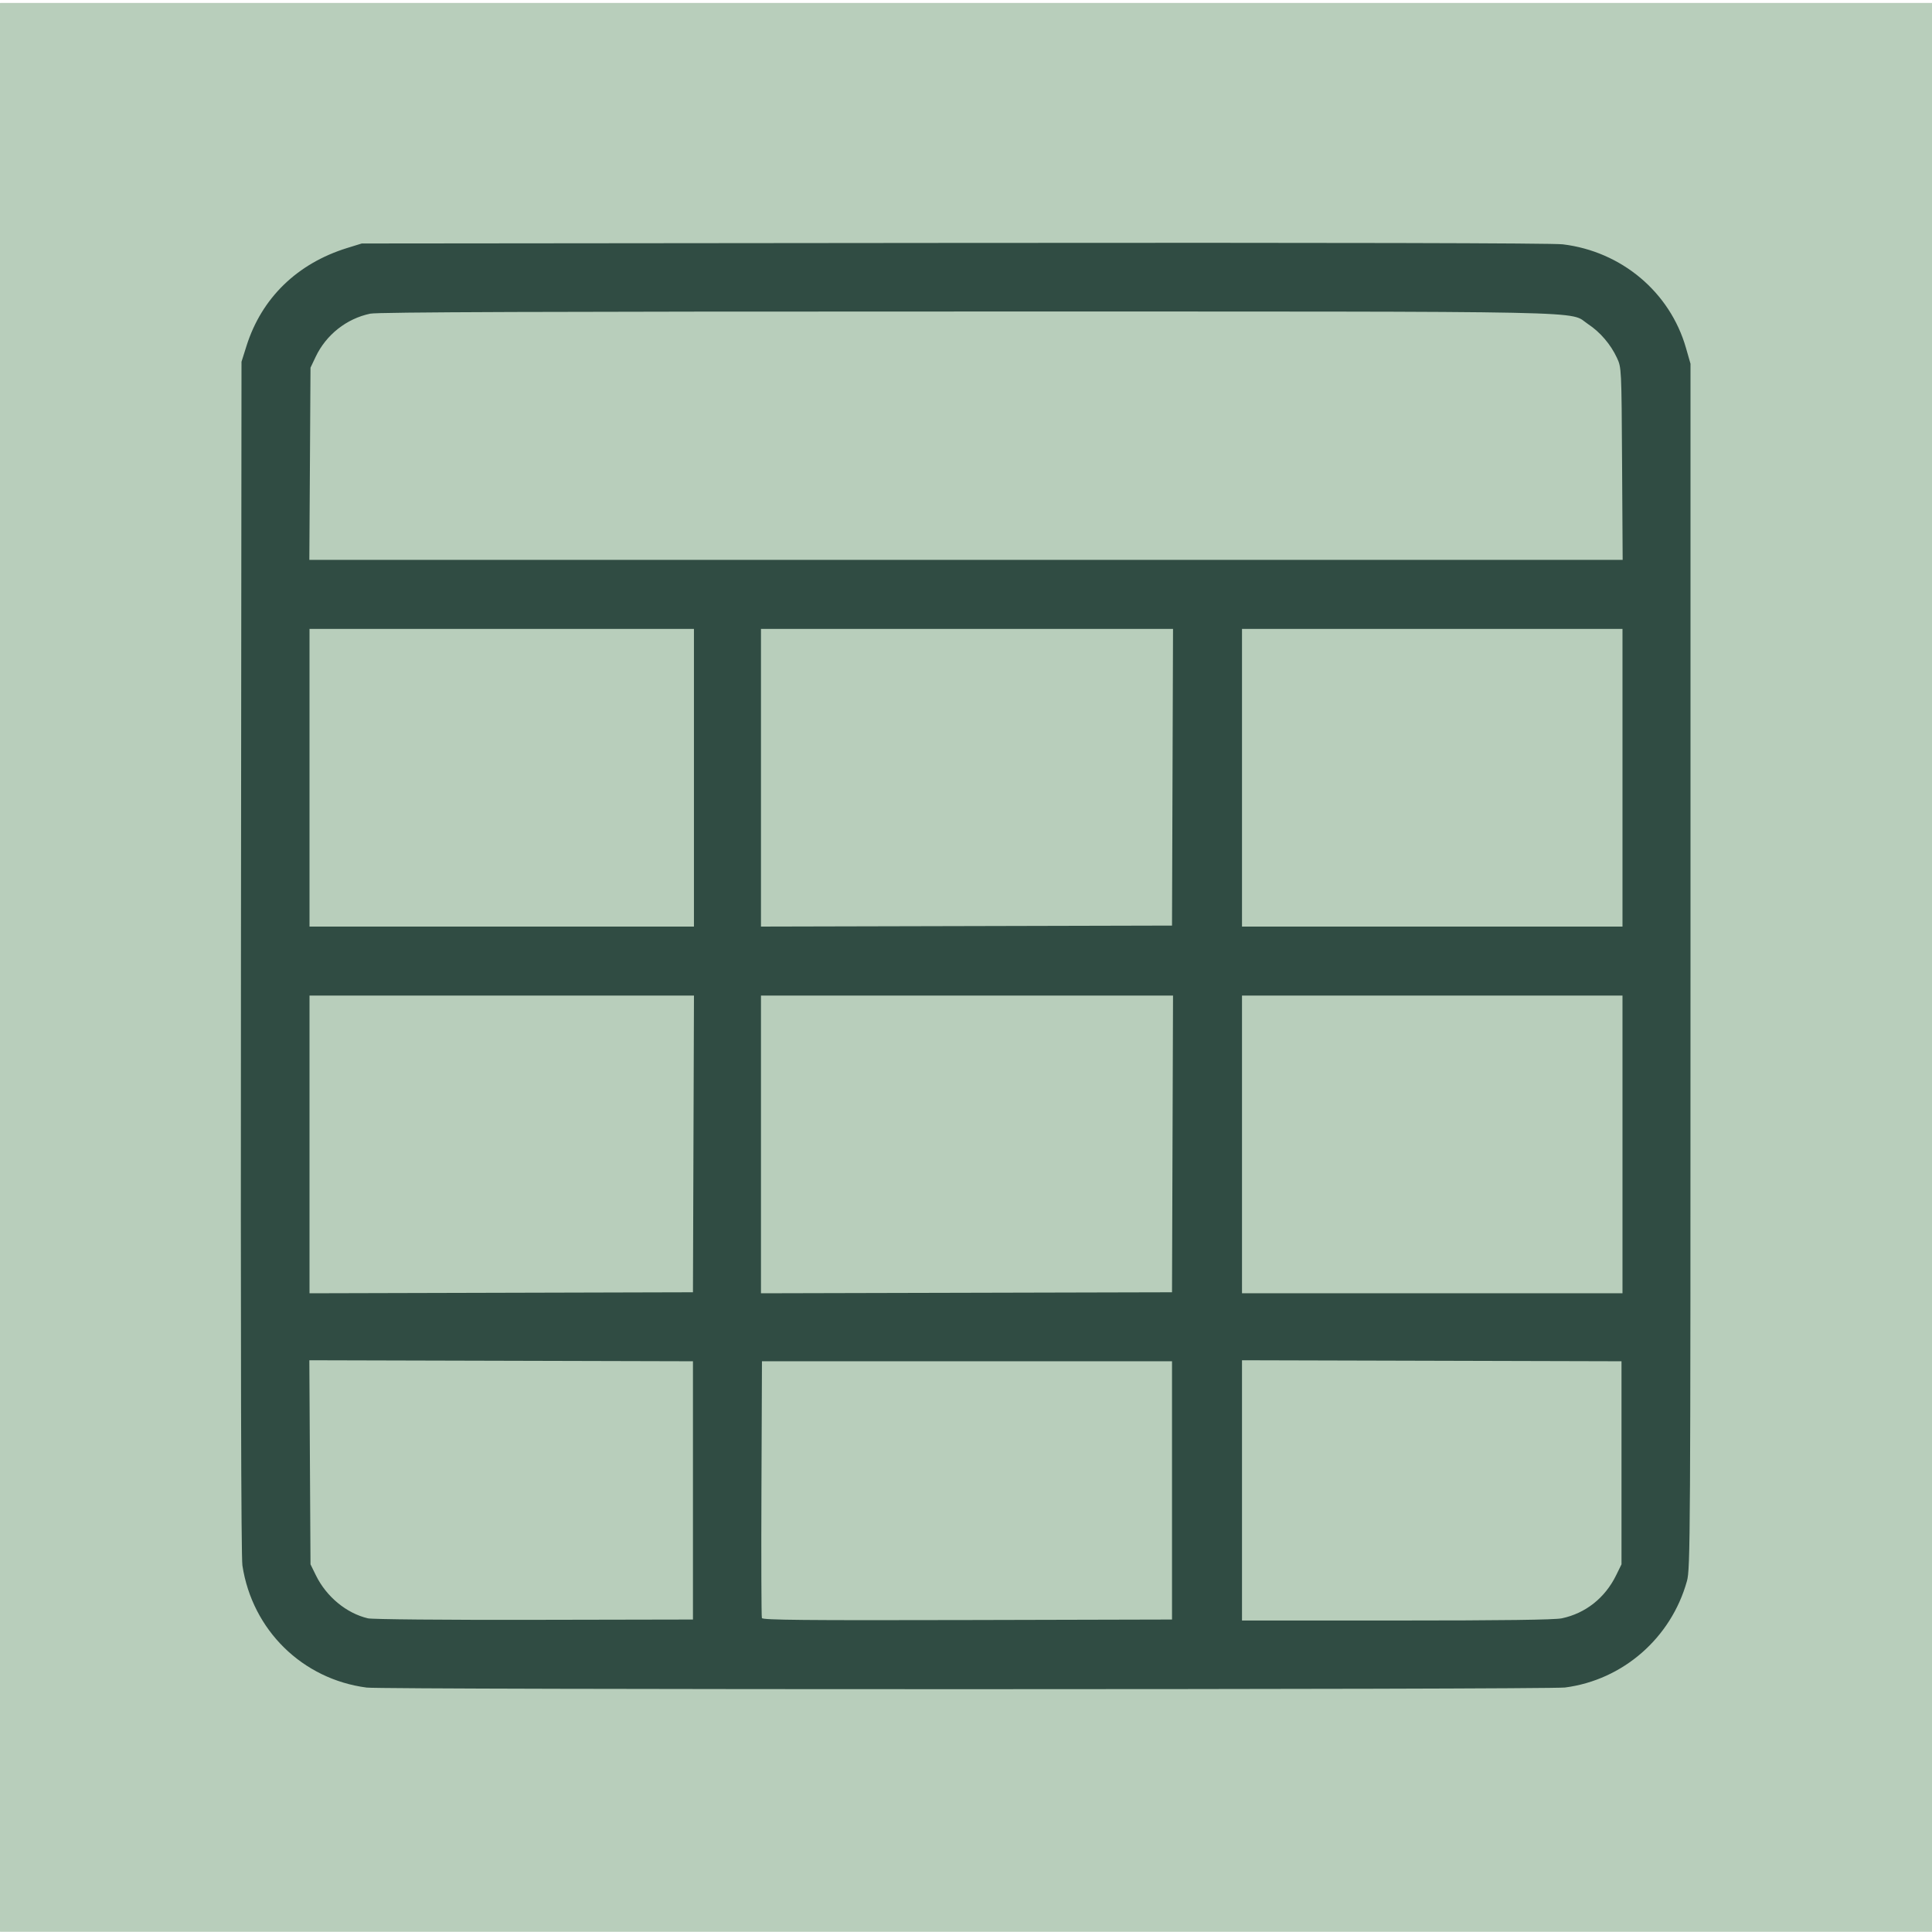
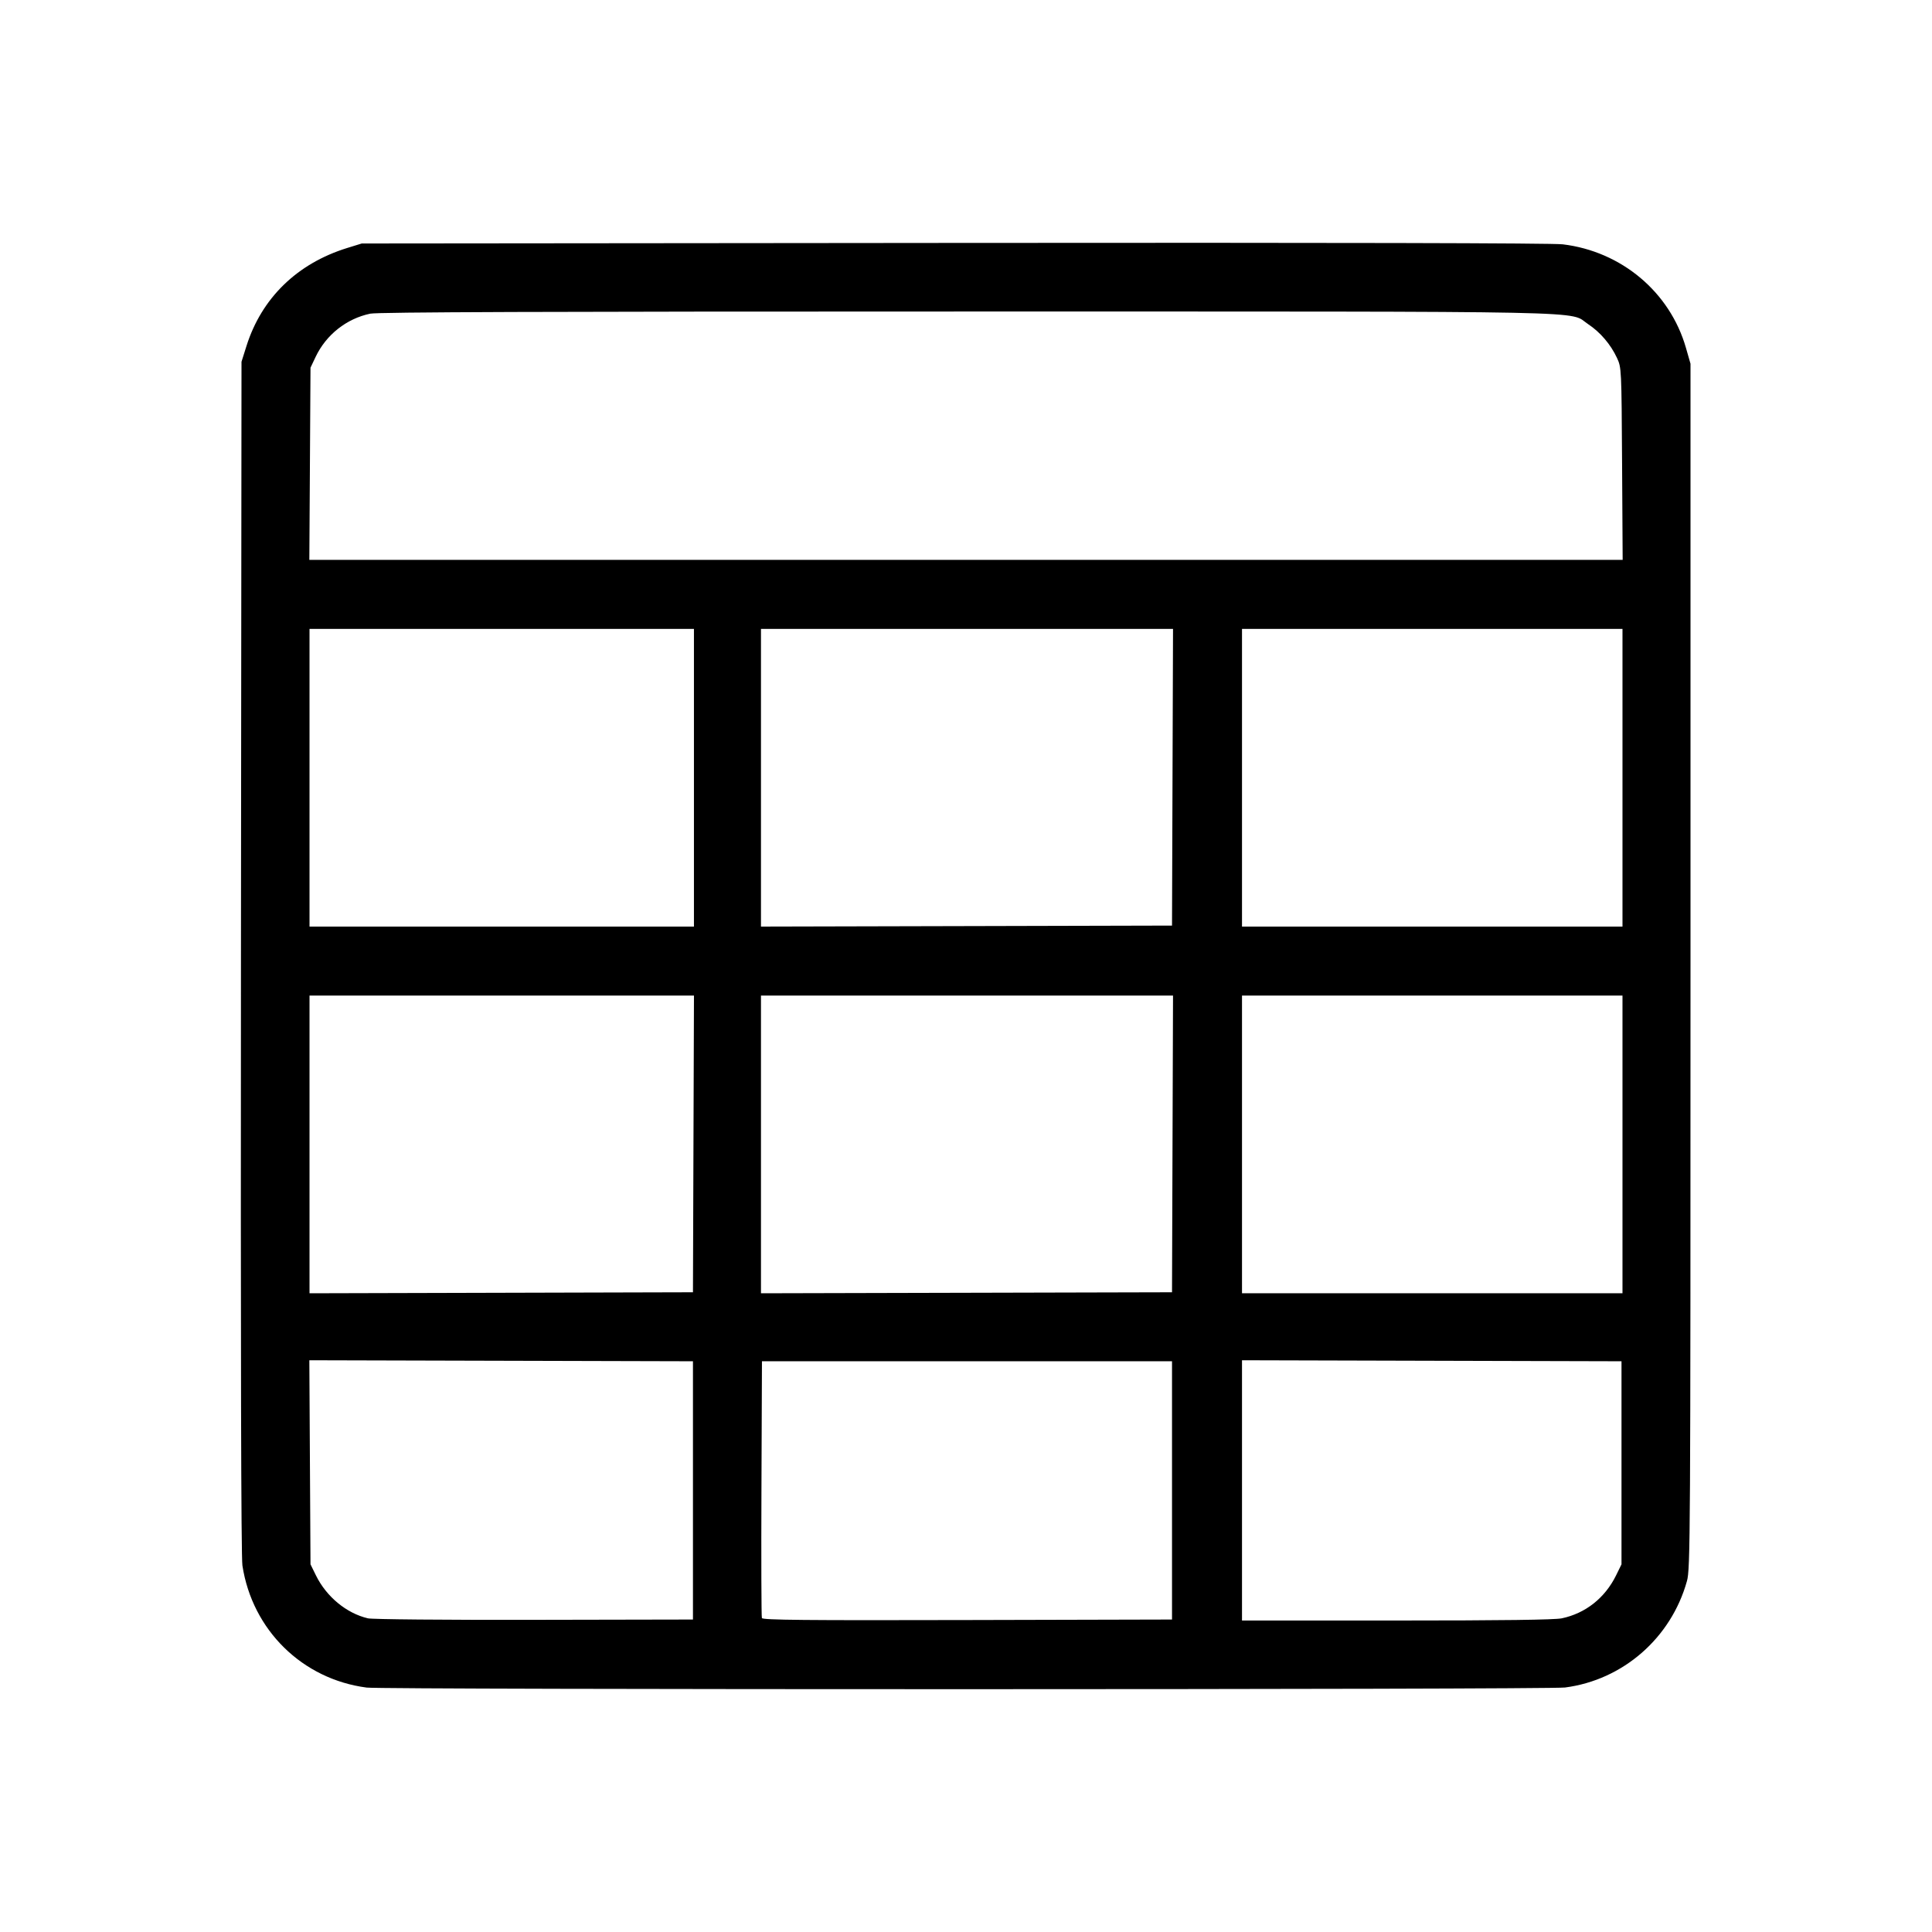
<svg xmlns="http://www.w3.org/2000/svg" version="1.1" id="svg1706" width="156.8" height="156.8" viewBox="0 0 156.8 156.8">
  <defs id="defs1710" />
  <g id="g1712">
-     <rect style="fill:#b8cebb;fill-opacity:1;stroke-width:20.418;paint-order:markers stroke fill" id="rect1835" width="157.151" height="156.546" x="-0.065" y="0.237" ry="0.108" />
-     <path style="fill:#304c43;fill-opacity:1;stroke-width:0.16" d="M 29.76,136.963 C 24.537,136.282 20.475,132.292 19.674,127.056 19.567,126.358 19.527,109.63 19.556,77.68 L 19.6,29.36 20.005,28.078 c 1.228,-3.888 4.111,-6.693 8.172,-7.951 l 1.183,-0.366 48.08,-0.045 c 30.928,-0.029 48.548,0.011 49.391,0.113 4.768,0.574 8.705,3.883 10,8.405 L 137.2,29.52 V 78.4 c 0,46.661 -0.013,48.927 -0.289,49.92 -1.284,4.615 -5.192,8.027 -9.895,8.637 -1.375,0.178 -95.889,0.184 -97.256,0.006 z M 56.24,120.96 v -10.48 l -15.567,-0.041 -15.567,-0.041 0.047,8.281 0.047,8.281 0.442,0.9 c 0.851,1.731 2.474,3.072 4.217,3.483 0.353,0.083 6.181,0.136 13.501,0.122 L 56.24,131.44 Z m 38.88,0 V 110.48 H 78.48 61.84 l -0.041,10.32 c -0.023,5.676 -0.007,10.41 0.035,10.521 0.061,0.16 3.482,0.192 16.681,0.16 L 95.12,131.44 Z m 31.632,10.383 c 1.923,-0.402 3.508,-1.655 4.406,-3.483 L 131.6,126.96 v -8.24 -8.24 l -15.4,-0.041 -15.4,-0.041 v 10.561 10.561 h 12.552 c 8.572,0 12.821,-0.056 13.4,-0.177 z M 56.281,92.84 56.322,80.8 H 40.721 25.12 v 12.081 12.081 l 15.56,-0.041 15.56,-0.041 z m 38.88,0 0.041,-12.04 H 78.481 61.76 v 12.081 12.081 l 16.68,-0.041 16.68,-0.041 z M 131.68,92.88 V 80.8 H 116.24 100.8 v 12.08 12.08 h 15.44 15.44 z M 56.32,63.12 V 51.04 H 40.72 25.12 V 63.12 75.2 h 15.6 15.6 z m 38.841,-0.04 0.041,-12.04 H 78.481 61.76 V 63.121 75.201 L 78.44,75.161 95.12,75.12 Z M 131.68,63.12 V 51.04 H 116.24 100.8 V 63.12 75.2 h 15.44 15.44 z m -0.033,-25.48 c -0.047,-7.762 -0.049,-7.804 -0.416,-8.595 -0.507,-1.091 -1.356,-2.086 -2.331,-2.731 -1.674,-1.107 2.162,-1.029 -50.452,-1.032 -34.201,-0.002 -47.79,0.047 -48.4,0.175 -1.924,0.402 -3.579,1.711 -4.43,3.503 L 25.2,29.84 l -0.047,7.8 -0.047,7.8 H 78.4 131.694 Z" id="path1833" />
+     <rect style="fill:none;fill-opacity:1;stroke-width:20.418;paint-order:markers stroke fill" id="rect1835" width="157.151" height="156.546" x="-0.065" y="0.237" ry="0.108" />
+     <path style="fill:#000000;fill-opacity:1;stroke-width:0.16" d="M 29.76,136.963 C 24.537,136.282 20.475,132.292 19.674,127.056 19.567,126.358 19.527,109.63 19.556,77.68 L 19.6,29.36 20.005,28.078 c 1.228,-3.888 4.111,-6.693 8.172,-7.951 l 1.183,-0.366 48.08,-0.045 c 30.928,-0.029 48.548,0.011 49.391,0.113 4.768,0.574 8.705,3.883 10,8.405 L 137.2,29.52 V 78.4 c 0,46.661 -0.013,48.927 -0.289,49.92 -1.284,4.615 -5.192,8.027 -9.895,8.637 -1.375,0.178 -95.889,0.184 -97.256,0.006 z M 56.24,120.96 v -10.48 l -15.567,-0.041 -15.567,-0.041 0.047,8.281 0.047,8.281 0.442,0.9 c 0.851,1.731 2.474,3.072 4.217,3.483 0.353,0.083 6.181,0.136 13.501,0.122 L 56.24,131.44 Z m 38.88,0 V 110.48 H 78.48 61.84 l -0.041,10.32 c -0.023,5.676 -0.007,10.41 0.035,10.521 0.061,0.16 3.482,0.192 16.681,0.16 L 95.12,131.44 Z m 31.632,10.383 c 1.923,-0.402 3.508,-1.655 4.406,-3.483 L 131.6,126.96 v -8.24 -8.24 l -15.4,-0.041 -15.4,-0.041 v 10.561 10.561 h 12.552 c 8.572,0 12.821,-0.056 13.4,-0.177 z M 56.281,92.84 56.322,80.8 H 40.721 25.12 v 12.081 12.081 l 15.56,-0.041 15.56,-0.041 z m 38.88,0 0.041,-12.04 H 78.481 61.76 v 12.081 12.081 l 16.68,-0.041 16.68,-0.041 z M 131.68,92.88 V 80.8 H 116.24 100.8 v 12.08 12.08 h 15.44 15.44 z M 56.32,63.12 V 51.04 H 40.72 25.12 V 63.12 75.2 h 15.6 15.6 z m 38.841,-0.04 0.041,-12.04 H 78.481 61.76 V 63.121 75.201 L 78.44,75.161 95.12,75.12 Z M 131.68,63.12 V 51.04 H 116.24 100.8 V 63.12 75.2 h 15.44 15.44 z m -0.033,-25.48 c -0.047,-7.762 -0.049,-7.804 -0.416,-8.595 -0.507,-1.091 -1.356,-2.086 -2.331,-2.731 -1.674,-1.107 2.162,-1.029 -50.452,-1.032 -34.201,-0.002 -47.79,0.047 -48.4,0.175 -1.924,0.402 -3.579,1.711 -4.43,3.503 L 25.2,29.84 l -0.047,7.8 -0.047,7.8 H 78.4 131.694 Z" id="path1833" />
  </g>
</svg>
